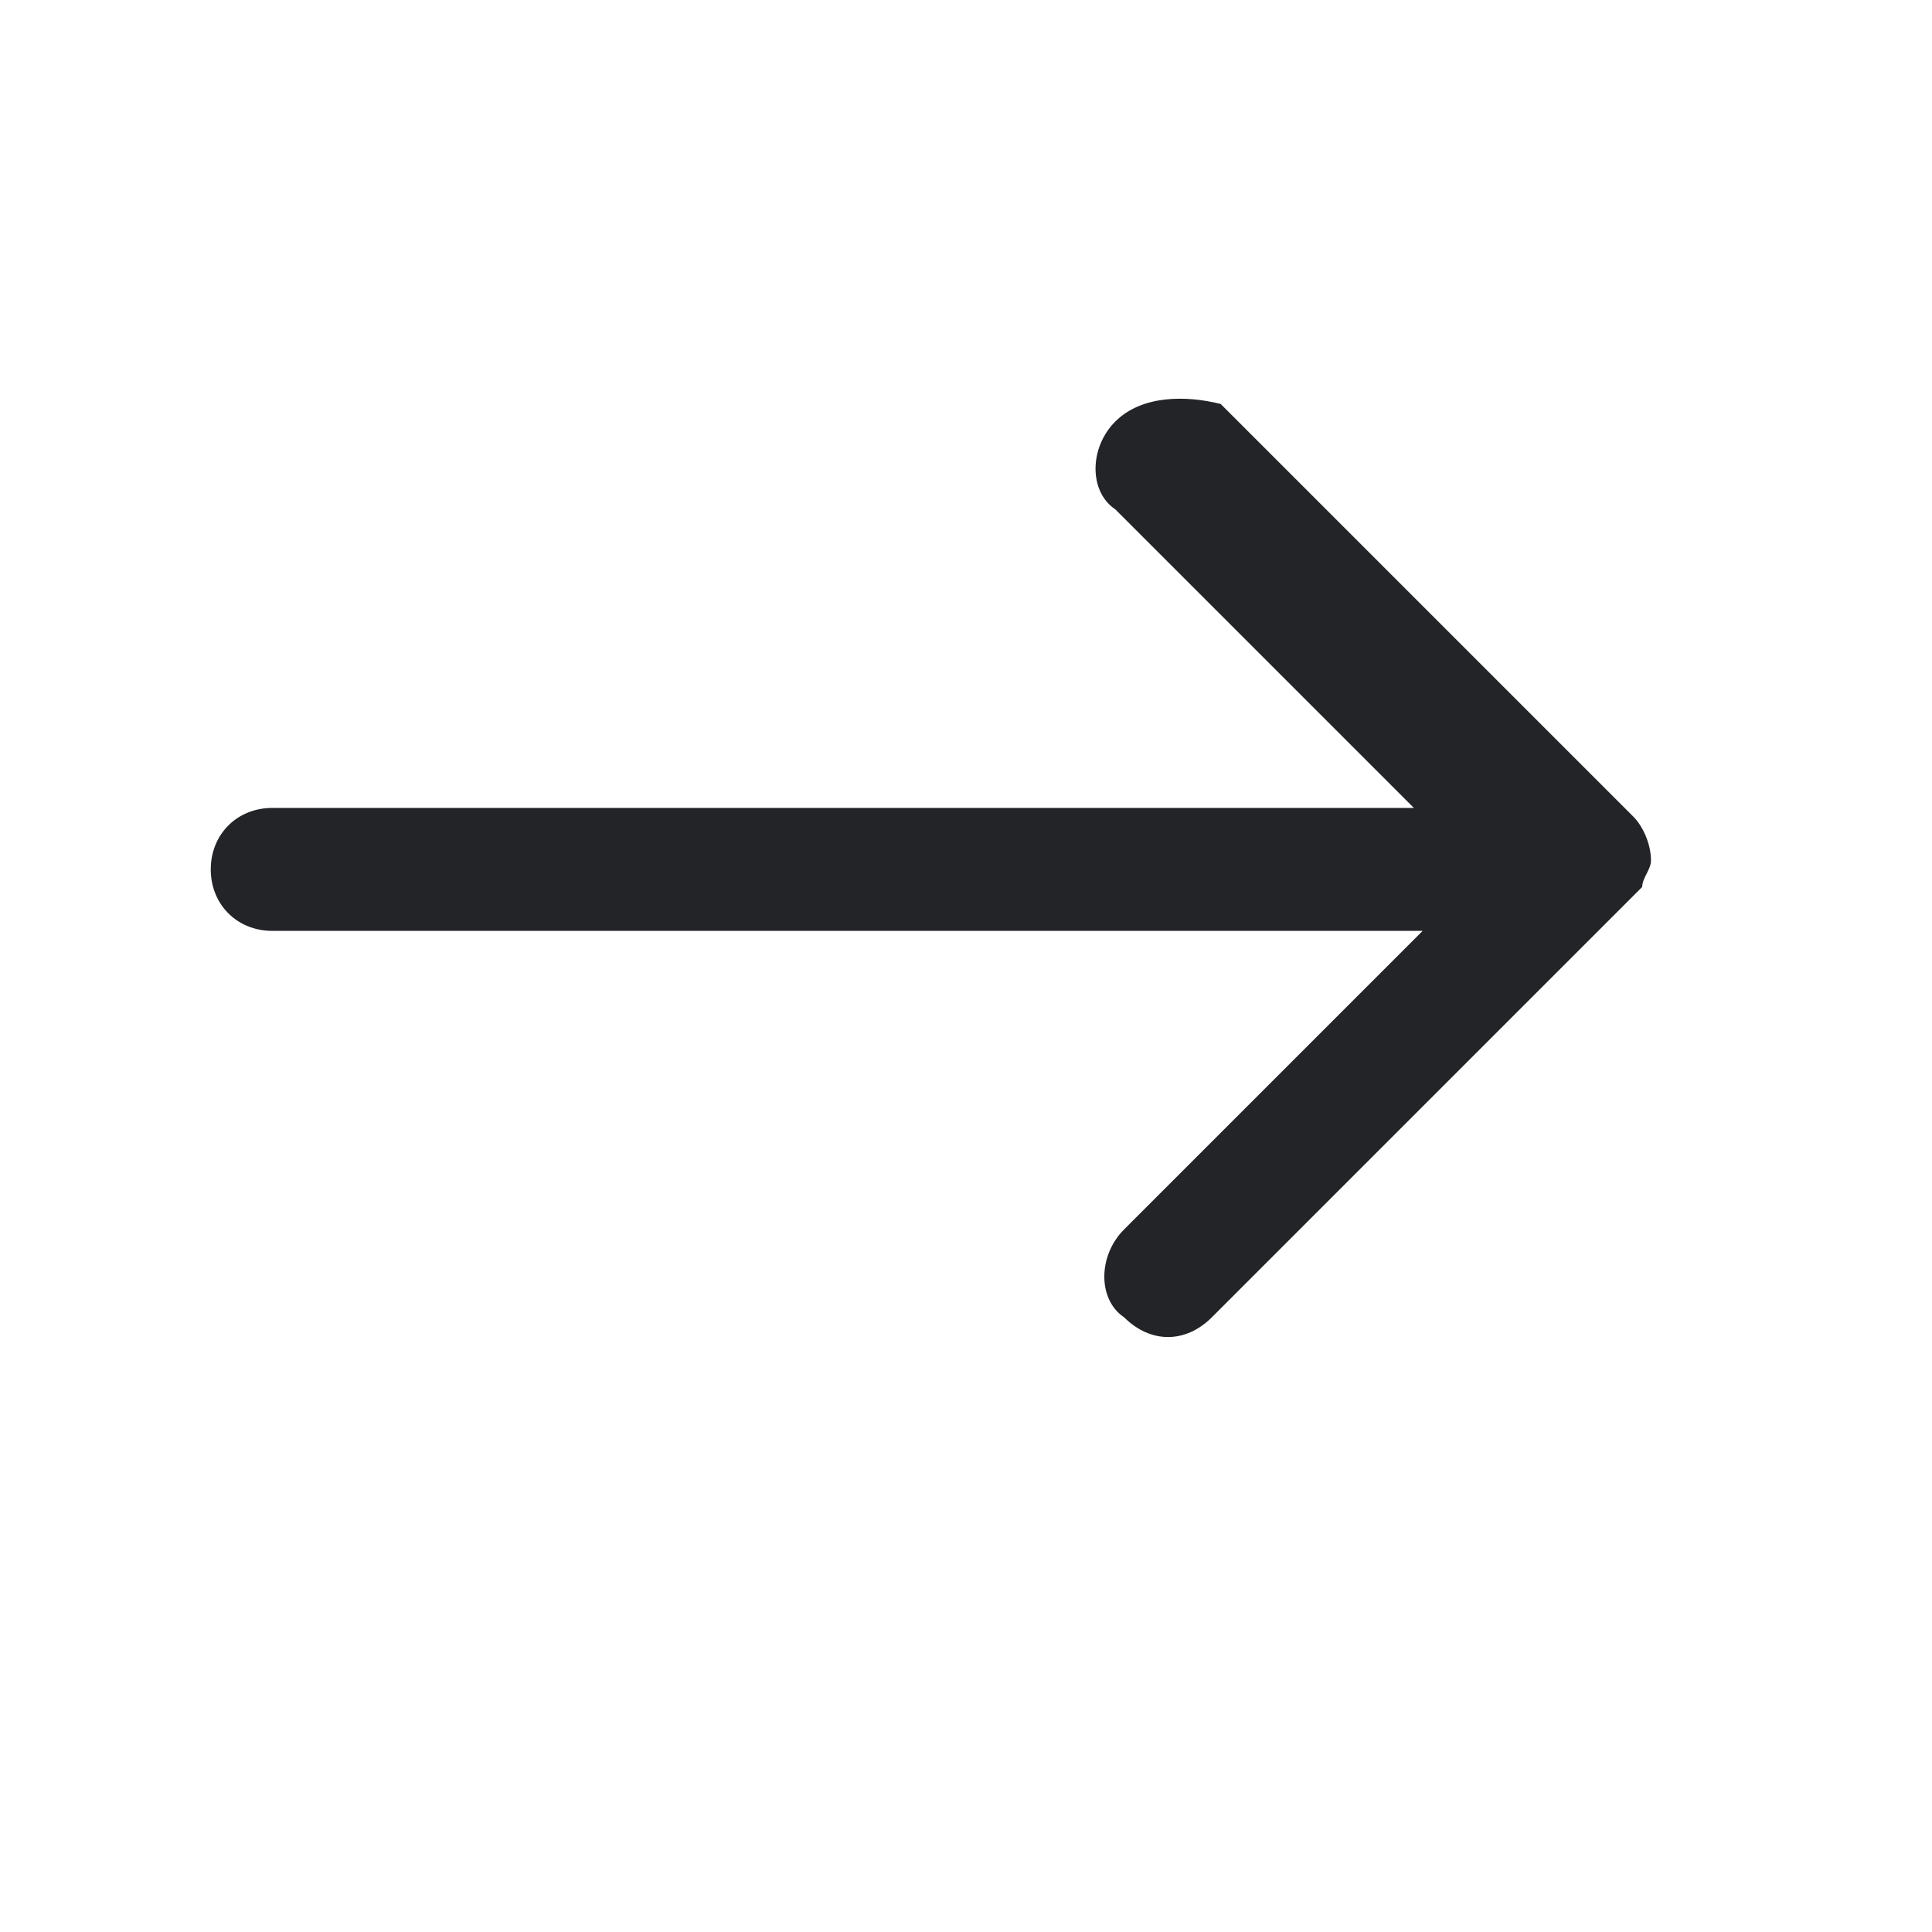
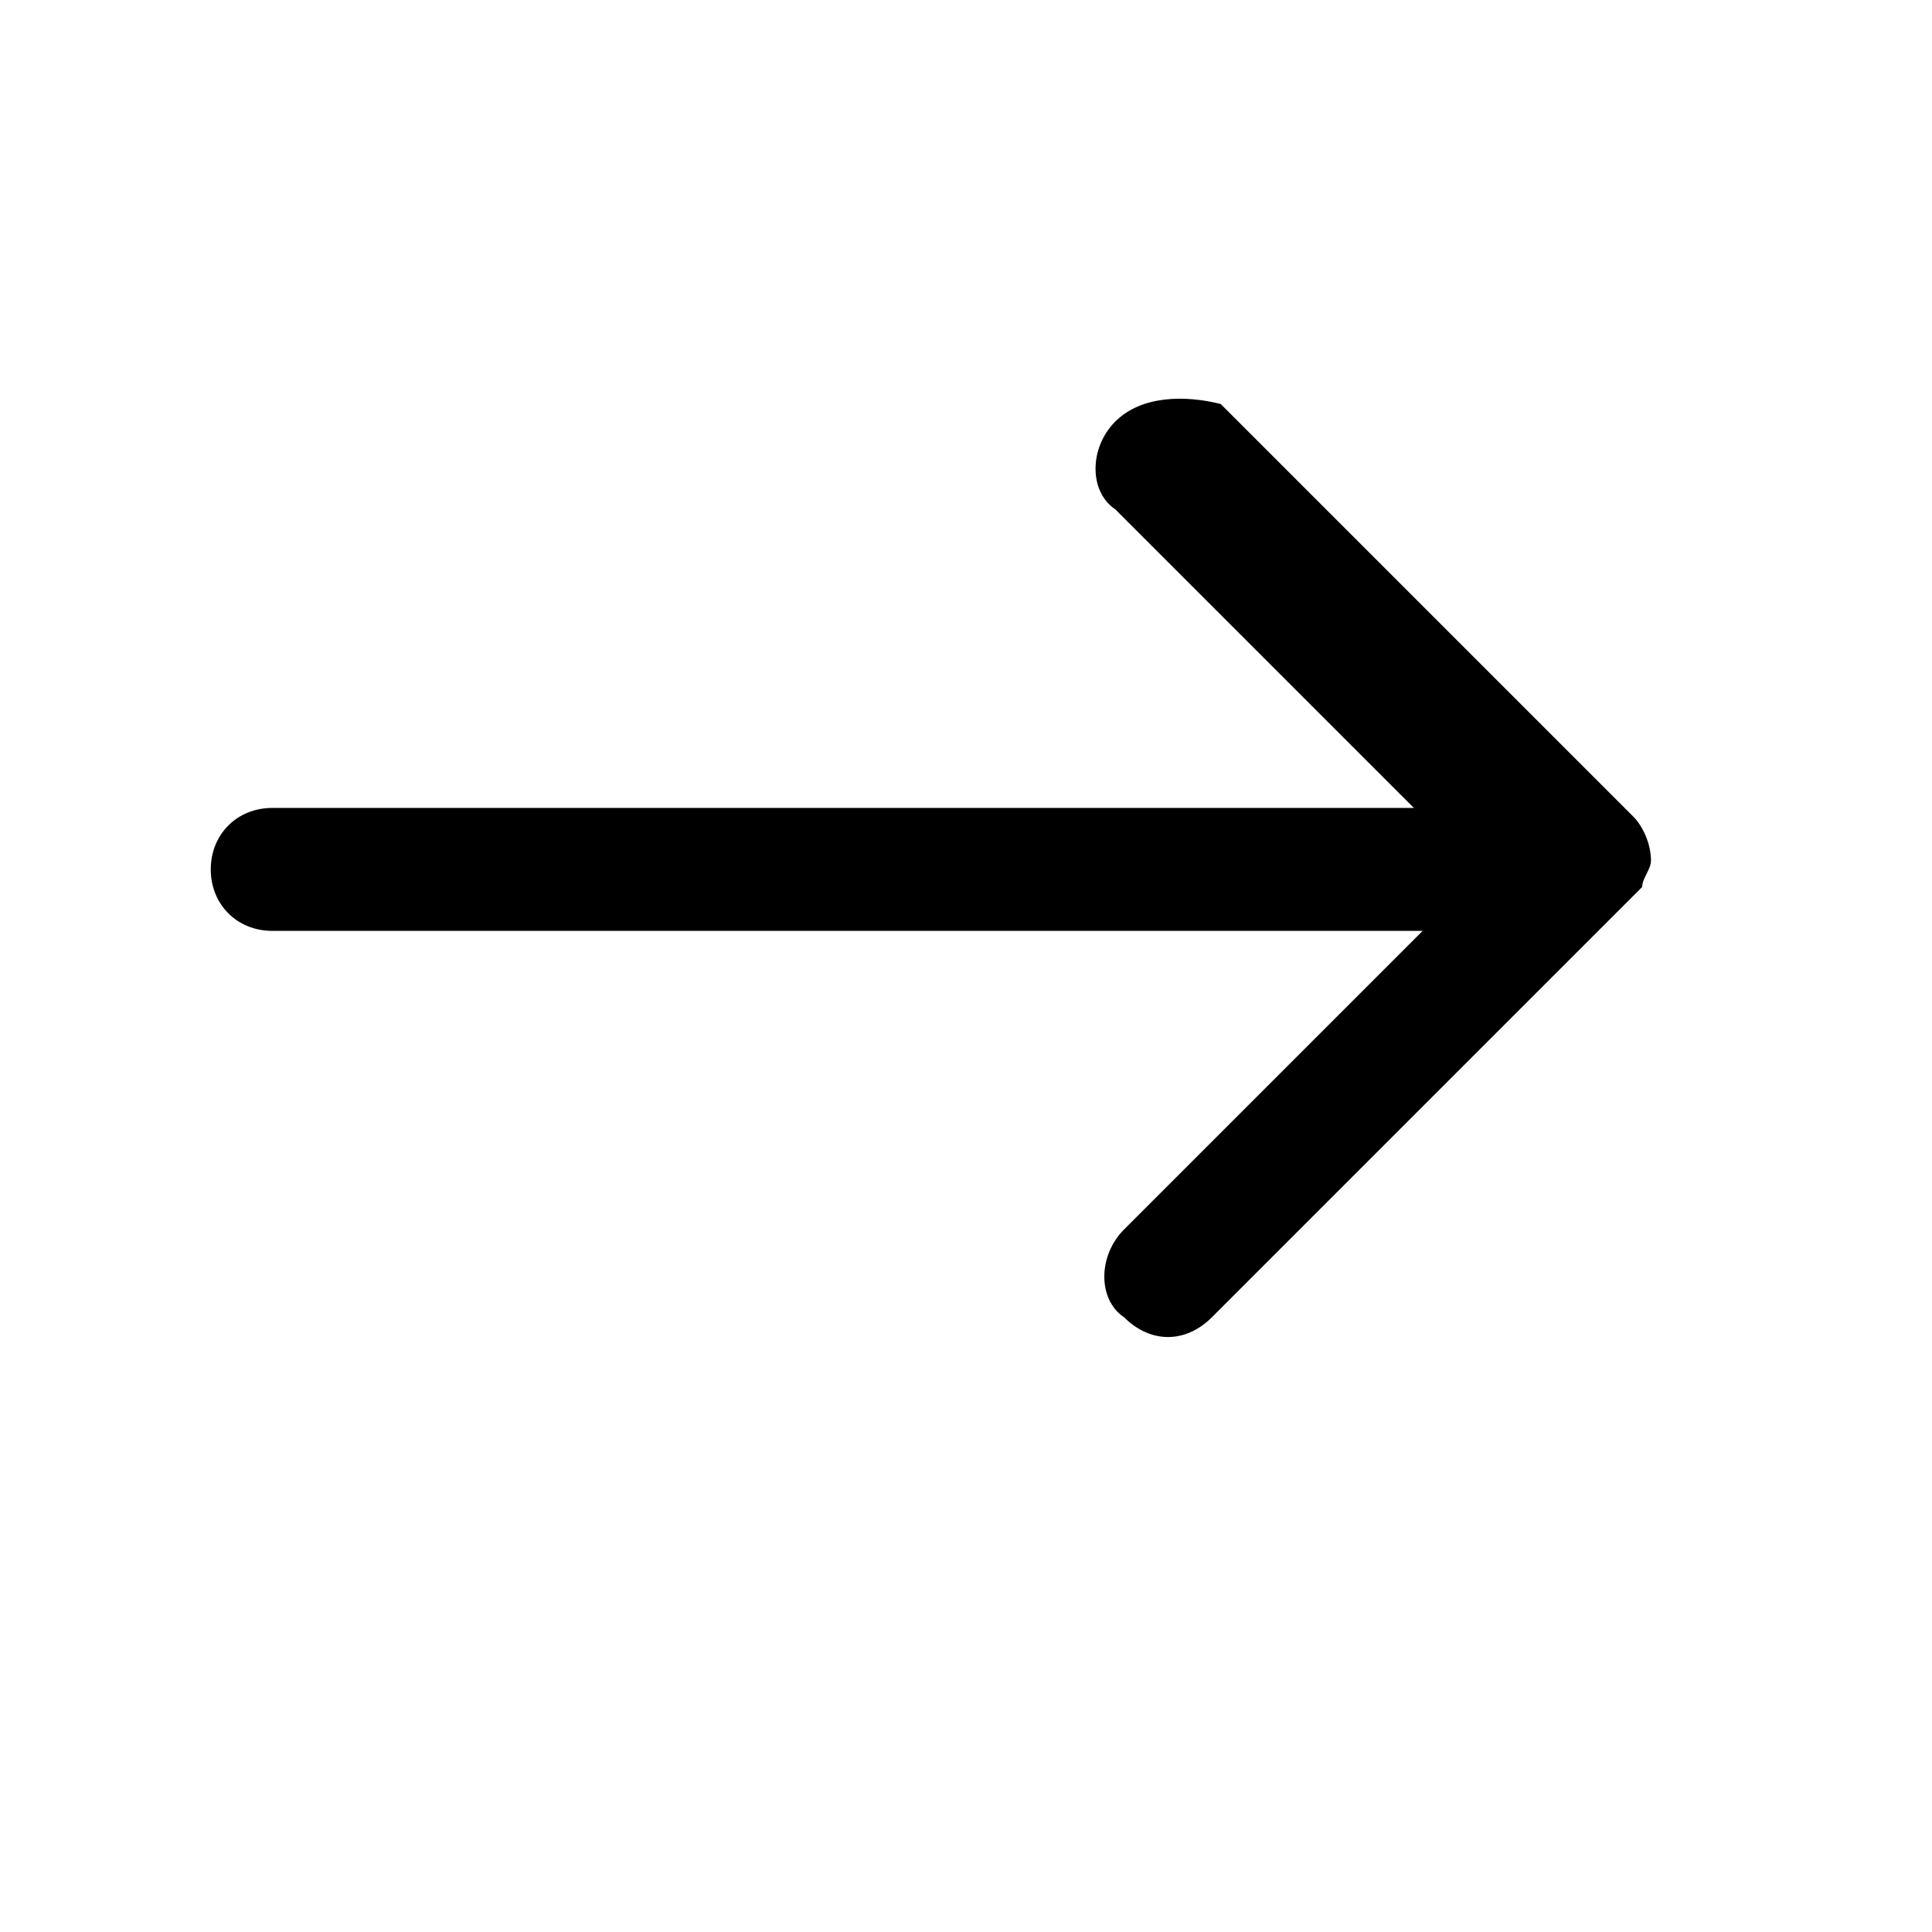
<svg xmlns="http://www.w3.org/2000/svg" version="1.1" id="Ebene_1" x="0px" y="0px" viewBox="0 0 22 22" style="enable-background:new 0 0 22 22;" xml:space="preserve">
  <style type="text/css">
- 	.st0{fill:#222428;}
+ 	.st0{fill:currentColor;}
</style>
  <path id="path-1_00000111901047157450123370000008743838109716656564_" class="st0" d="M12.7,4.8c-0.3,0.3-0.3,0.8,0,1l3.4,3.4H3.1  c-0.4,0-0.7,0.3-0.7,0.7s0.3,0.7,0.7,0.7h13.1l-3.4,3.4c-0.3,0.3-0.3,0.8,0,1c0.3,0.3,0.7,0.3,1,0l4.7-4.7c0.1-0.1,0.1-0.1,0.2-0.2  c0-0.1,0.1-0.2,0.1-0.3c0-0.2-0.1-0.4-0.2-0.5l-4.7-4.7C13.5,4.5,13,4.5,12.7,4.8L12.7,4.8z" />
</svg>
